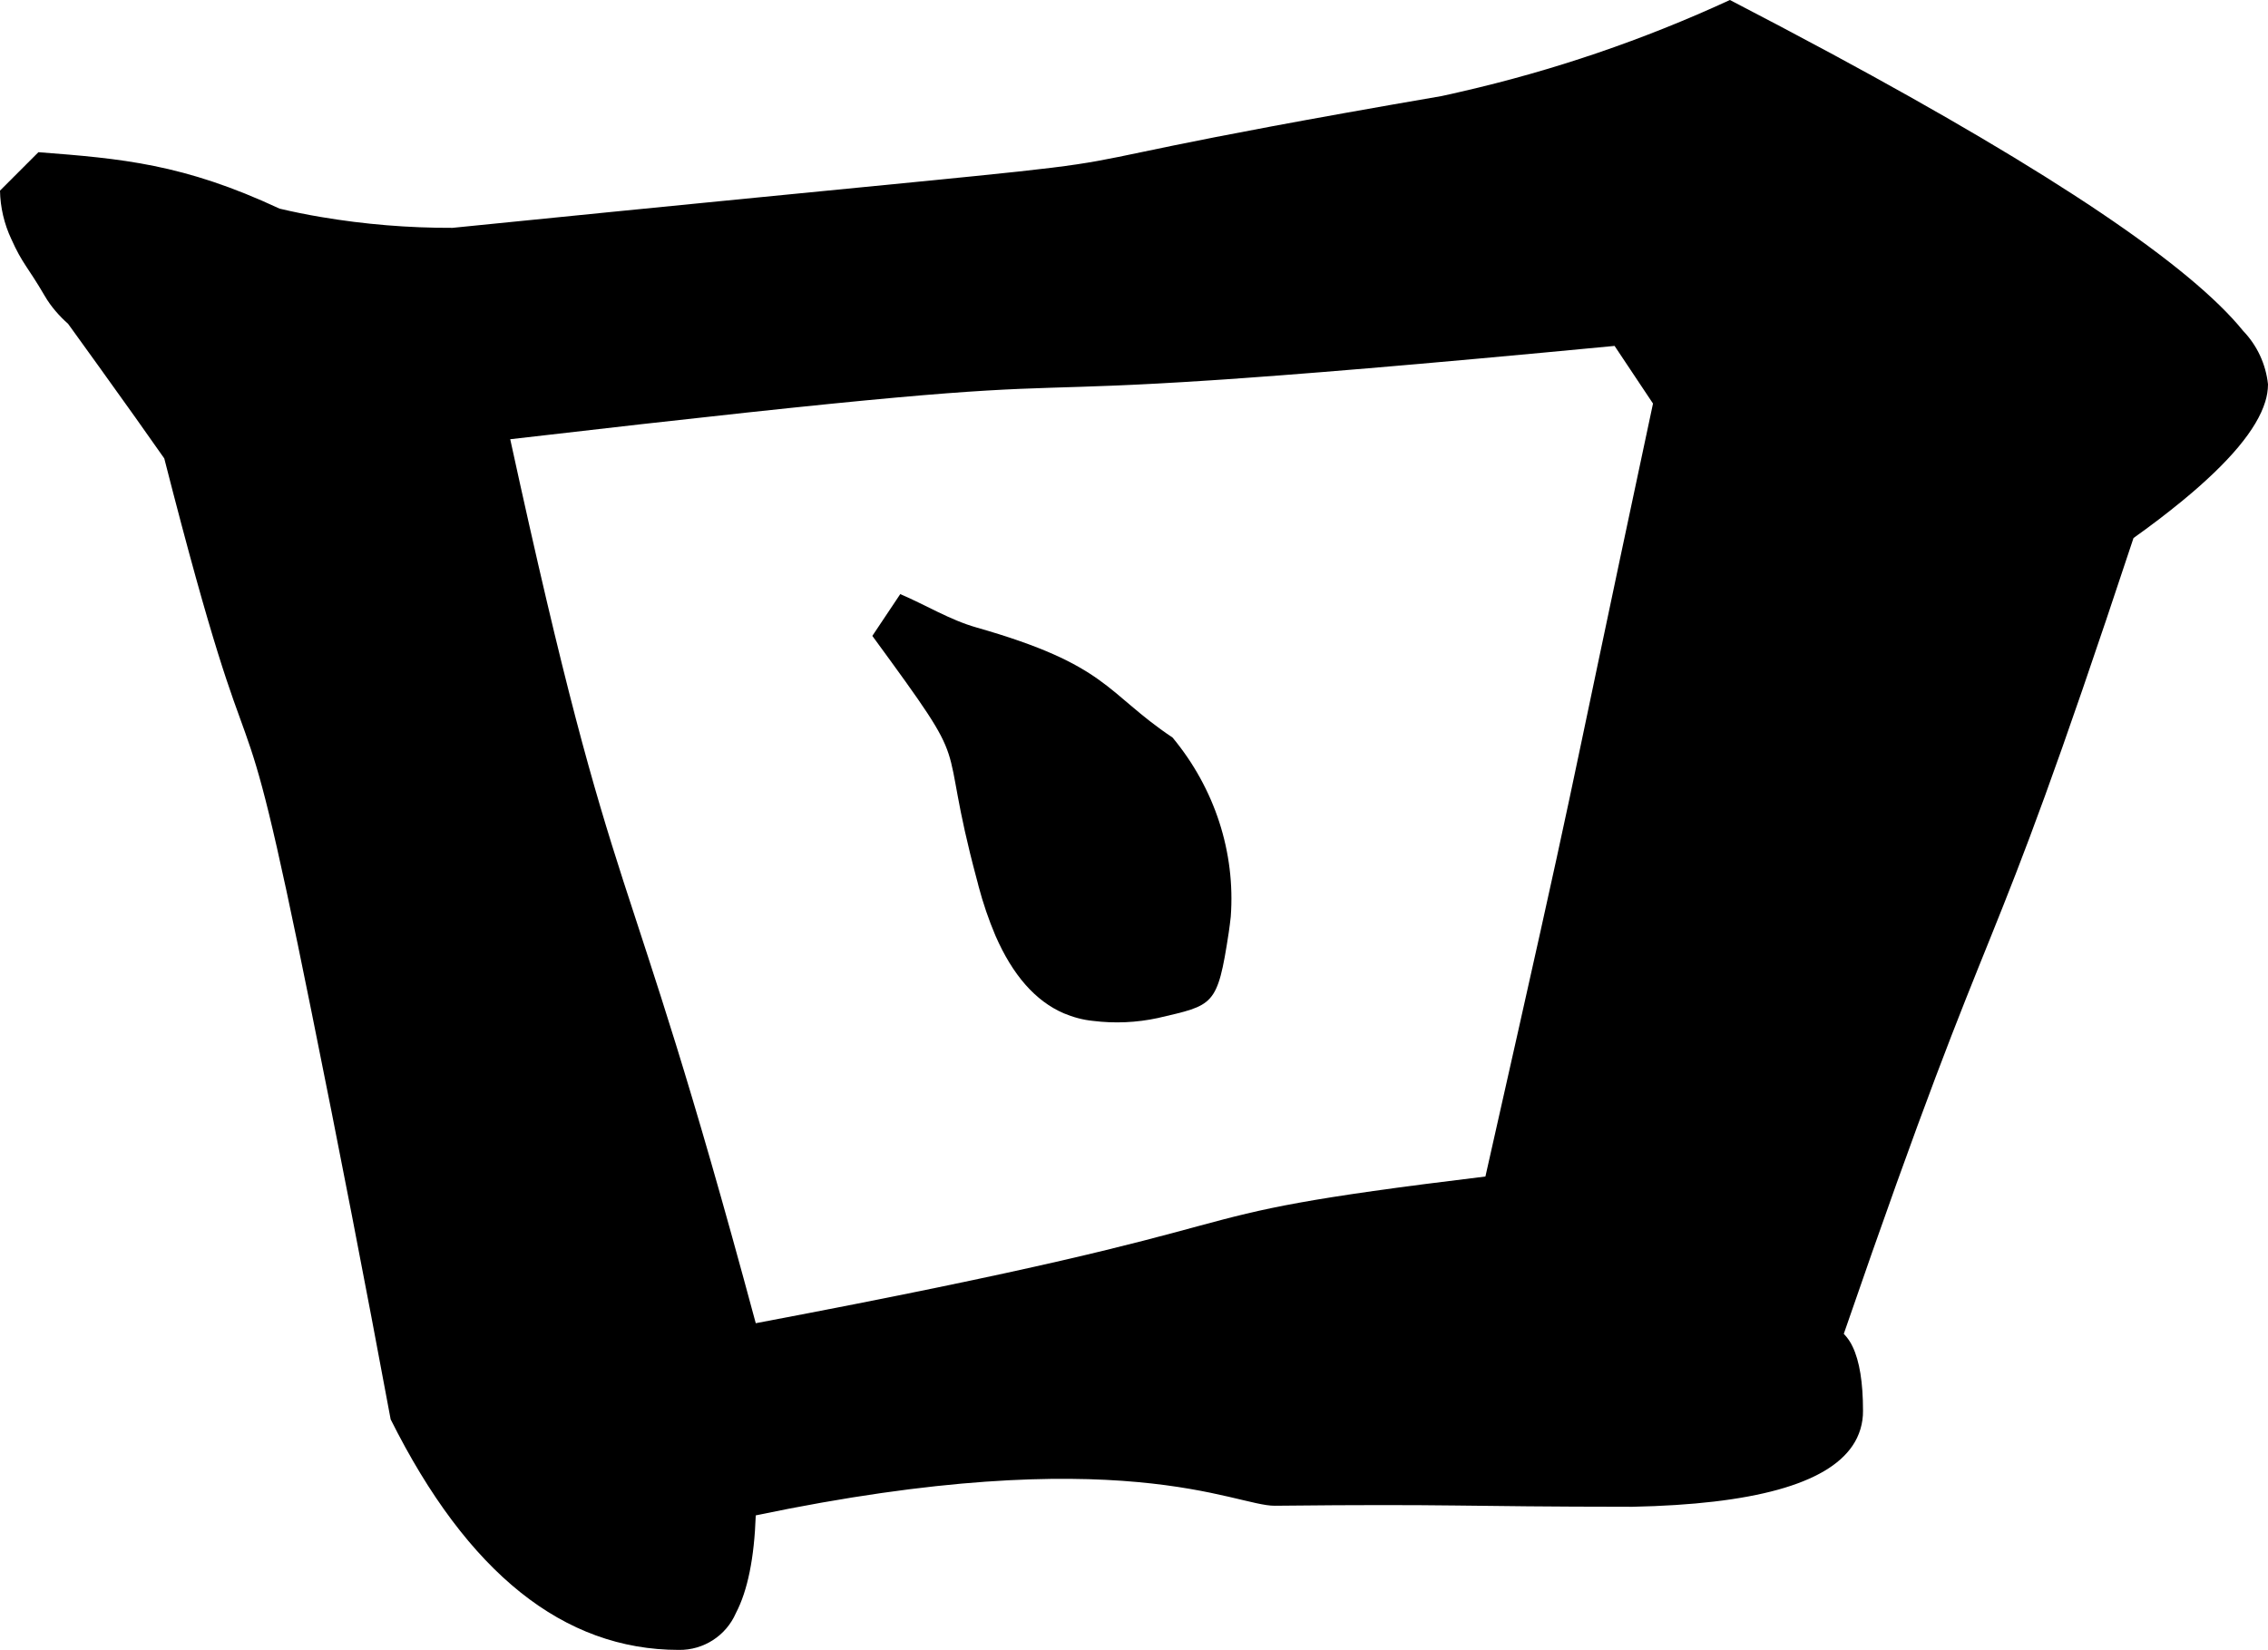
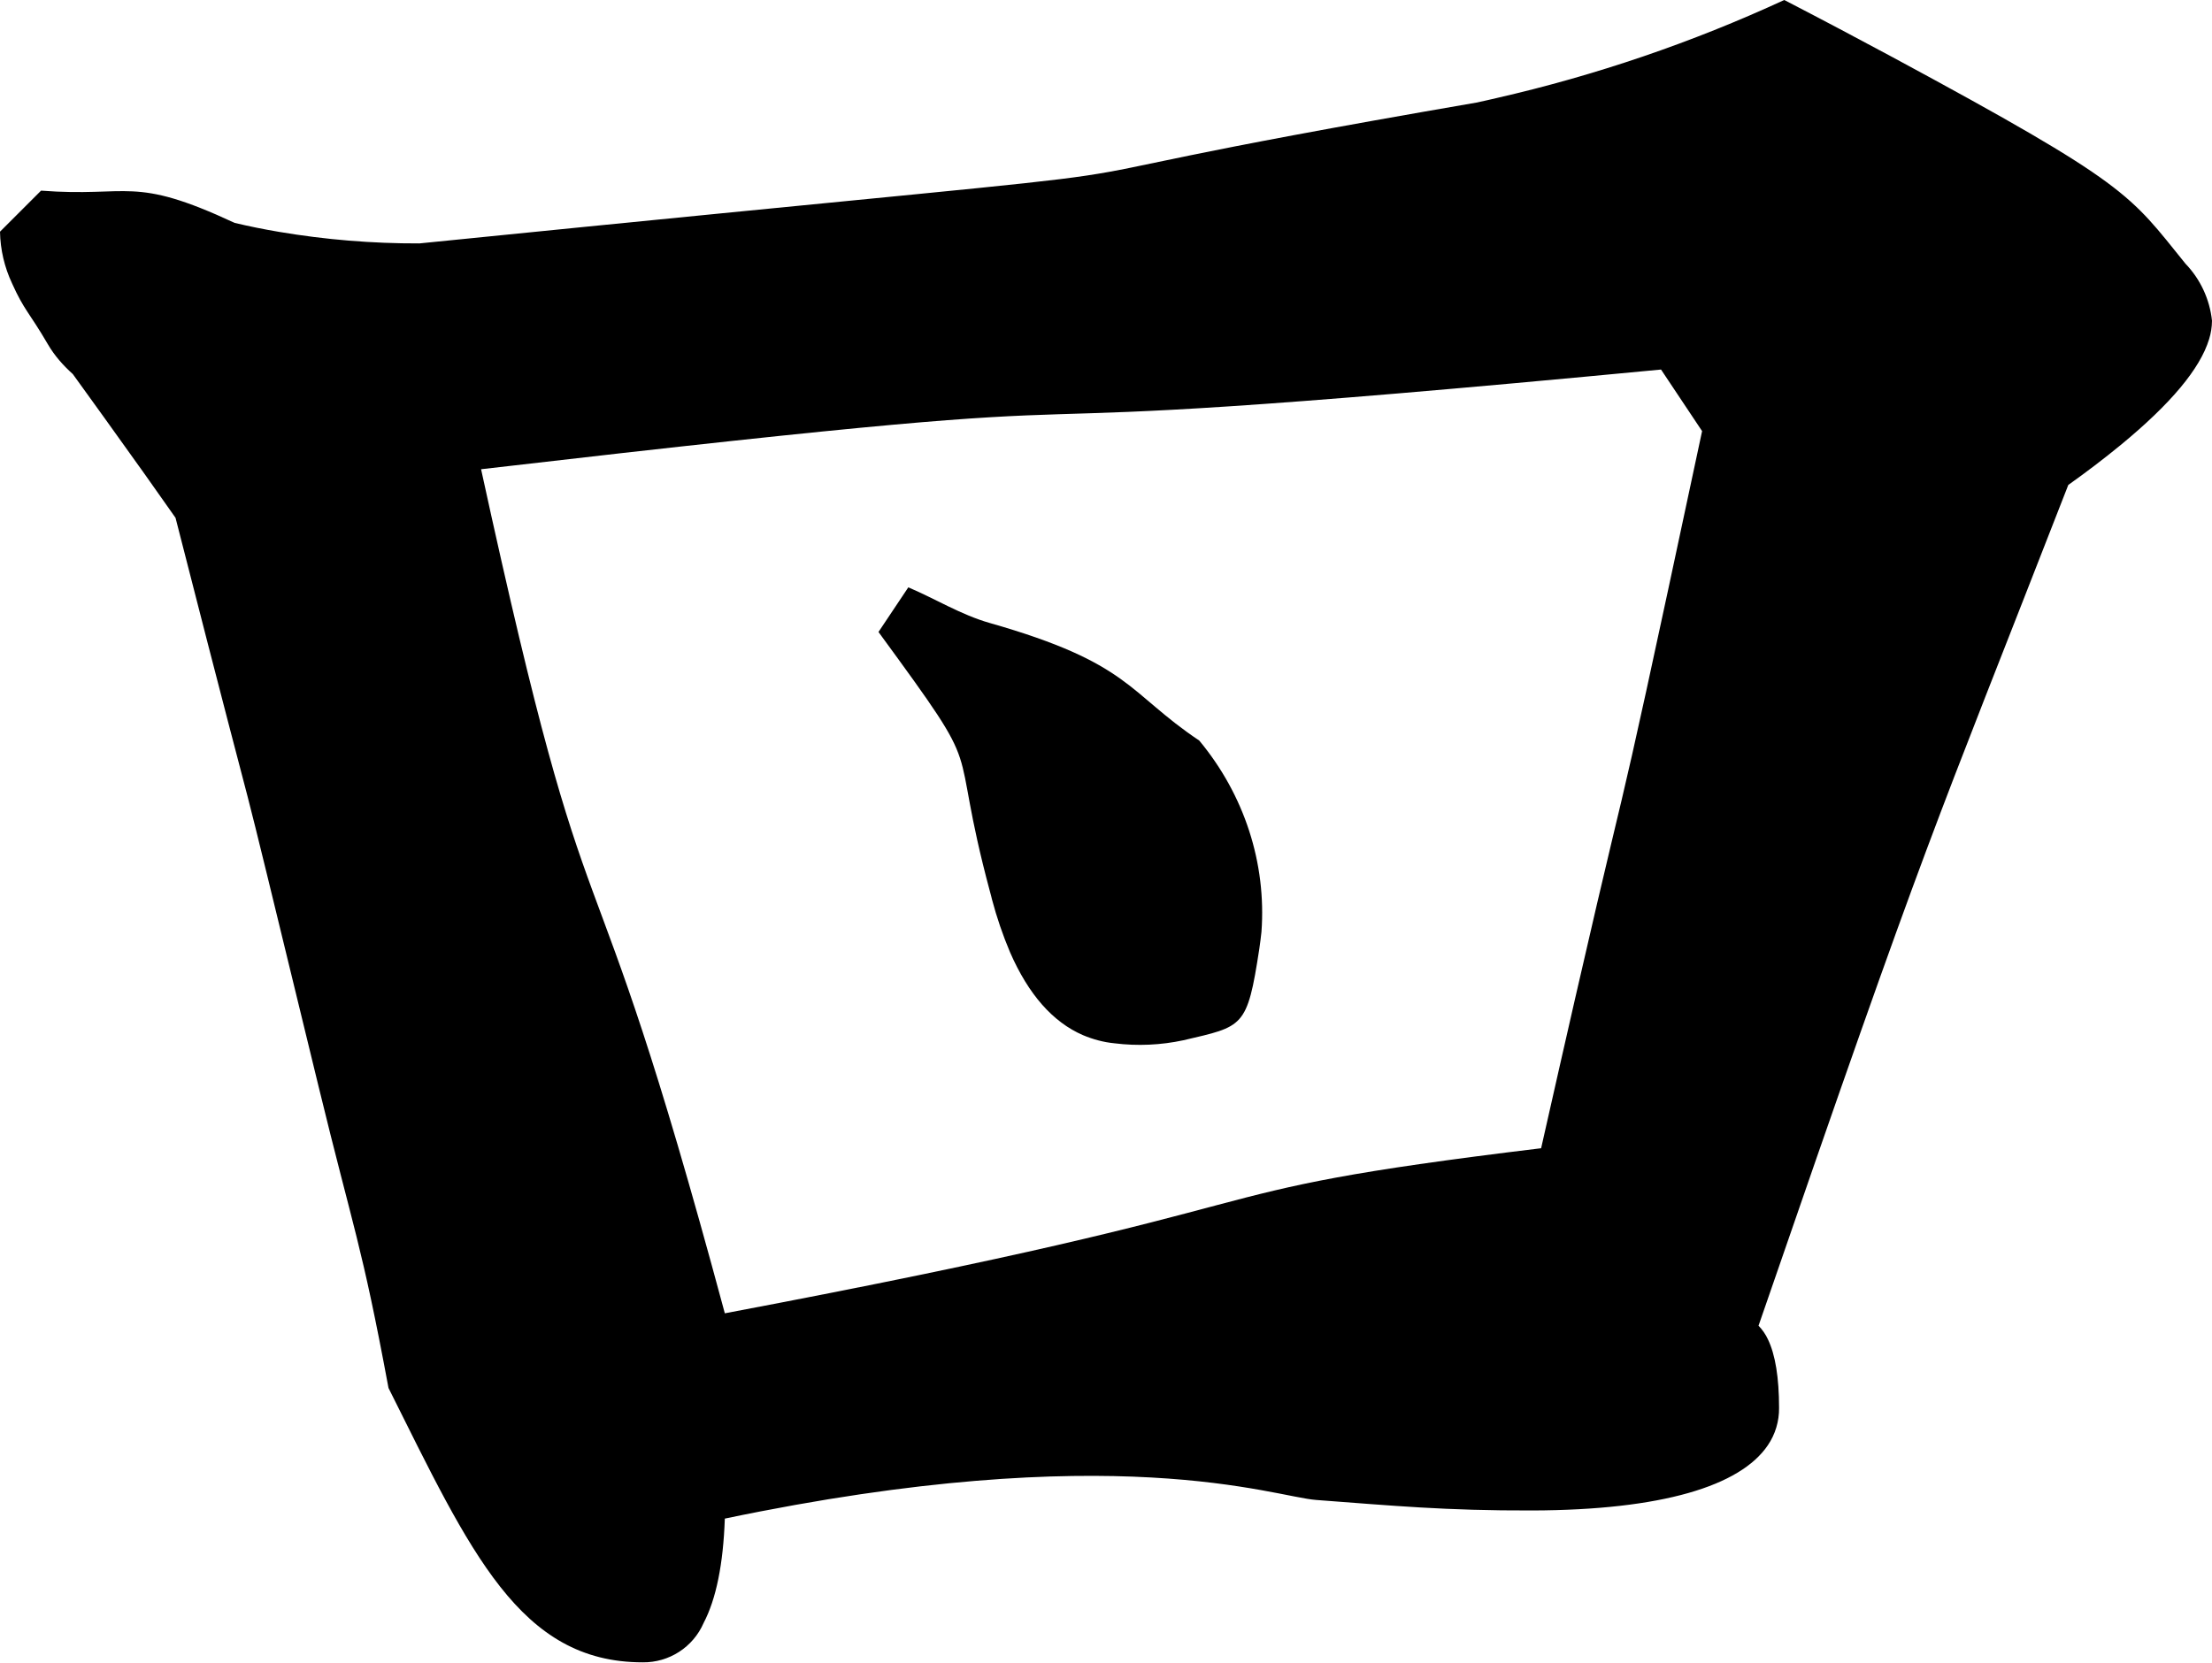
- <svg xmlns="http://www.w3.org/2000/svg" viewBox="39.016 349.479 43.793 31.862" width="43.793px" height="31.862px">
-   <path d="M 39.758 352.418 C 41.366 352.542 42.559 352.642 44.414 353.508 C 44.68 353.571 44.947 353.625 45.215 353.67 C 46.054 353.812 46.904 353.882 47.754 353.879 C 65.567 352.085 55.72 353.252 66.852 351.334 C 66.976 351.308 67.099 351.28 67.222 351.251 C 69.011 350.842 70.753 350.248 72.419 349.479 C 73.074 349.818 73.726 350.163 74.375 350.512 C 78.657 352.822 81.309 354.608 82.33 355.87 C 82.6 356.151 82.768 356.514 82.809 356.901 C 82.808 357.015 82.79 357.128 82.756 357.236 C 82.594 357.768 82.062 358.404 81.16 359.146 C 80.853 359.398 80.536 359.639 80.212 359.869 C 77.176 369.042 77.767 366.103 74.618 375.237 C 74.688 375.31 74.746 375.393 74.788 375.484 C 74.922 375.763 74.989 376.176 74.989 376.722 C 74.992 376.964 74.921 377.201 74.785 377.4 C 74.286 378.136 72.87 378.529 70.536 378.577 C 67.118 378.575 67.143 378.52 63.633 378.557 C 62.862 378.565 60.67 377.267 53.609 378.743 C 53.58 379.569 53.452 380.197 53.226 380.629 C 53.036 381.067 52.602 381.347 52.125 381.341 C 49.899 381.341 48.043 379.857 46.559 376.888 C 46.07 374.256 45.559 371.627 45.028 369.002 C 43.505 361.445 44.097 365.802 42.188 358.332 C 41.864 357.868 41.435 357.265 40.901 356.523 C 40.712 356.26 40.522 355.997 40.332 355.734 C 40.16 355.58 40.001 355.401 39.884 355.2 C 39.543 354.615 39.453 354.583 39.235 354.097 C 39.097 353.804 39.022 353.485 39.016 353.16 L 39.758 352.418 Z M 70.192 356.159 C 54.668 357.643 63.774 356.229 48.868 357.961 C 50.971 367.609 51.012 365.384 53.609 375.032 C 64.701 372.937 60.682 373.05 67.698 372.199 C 69.678 363.417 68.956 366.55 70.934 357.272 L 70.192 356.159 Z M 56.399 360.952 C 56.891 361.161 57.353 361.449 57.869 361.596 C 60.42 362.323 60.359 362.853 61.657 363.722 C 62.472 364.704 62.872 365.938 62.781 367.18 C 62.77 367.281 62.757 367.384 62.742 367.486 C 62.523 368.92 62.455 368.885 61.371 369.139 C 60.963 369.227 60.539 369.246 60.123 369.194 C 59.927 369.175 59.736 369.123 59.553 369.046 C 59.01 368.81 58.571 368.312 58.238 367.55 C 58.106 367.238 57.997 366.918 57.911 366.593 C 57.902 366.551 57.89 366.511 57.879 366.469 C 57.075 363.478 57.899 364.546 55.86 361.759 L 56.399 360.952 Z" id="path-15" vector-effect="non-scaling-stroke" />
+ <svg xmlns="http://www.w3.org/2000/svg" viewBox="209.275 100.92 39.975 30.049" width="39.975px" height="30.049px">
+   <path d="M 210.017 104.366 C 211.625 104.49 211.66 104.083 213.515 104.949 C 213.781 105.012 214.048 105.066 214.316 105.111 C 215.155 105.253 216.005 105.323 216.855 105.32 C 234.668 103.526 224.821 104.693 235.953 102.775 C 236.077 102.749 236.2 102.721 236.323 102.692 C 238.112 102.283 239.854 101.689 241.52 100.92 C 242.175 101.259 242.827 101.604 243.476 101.953 C 247.758 104.263 247.75 104.425 248.771 105.687 C 249.041 105.968 249.209 106.331 249.25 106.718 C 249.249 106.832 249.231 106.945 249.197 107.053 C 249.035 107.585 248.503 108.221 247.601 108.963 C 247.294 109.215 246.977 109.456 246.653 109.686 C 244.12 116.187 244.204 115.75 241.055 124.884 C 241.125 124.957 241.183 125.04 241.225 125.131 C 241.359 125.41 241.426 125.823 241.426 126.369 C 241.429 126.611 241.358 126.848 241.222 127.047 C 240.723 127.783 239.307 128.216 236.973 128.224 C 235.386 128.229 234.441 128.137 233.061 128.034 C 232.292 127.977 229.435 126.895 222.374 128.371 C 222.345 129.197 222.217 129.825 221.991 130.257 C 221.801 130.695 221.367 130.975 220.89 130.969 C 218.664 130.969 217.78 128.979 216.296 126.01 C 215.807 123.378 215.666 123.165 215.033 120.563 C 213.151 112.826 214.356 117.75 212.447 110.28 C 212.123 109.816 211.694 109.213 211.16 108.471 C 210.971 108.208 210.781 107.945 210.591 107.682 C 210.419 107.528 210.26 107.349 210.143 107.148 C 209.802 106.563 209.712 106.531 209.494 106.045 C 209.356 105.752 209.281 105.433 209.275 105.108 L 210.017 104.366 Z M 239.293 107.6 C 223.769 109.084 232.875 107.67 217.969 109.402 C 220.072 119.05 219.777 115.012 222.374 124.66 C 233.466 122.565 230.11 122.527 237.126 121.676 C 239.106 112.894 238.057 117.991 240.035 108.713 L 239.293 107.6 Z M 225.69 111.537 C 226.182 111.746 226.644 112.034 227.16 112.181 C 229.711 112.908 229.65 113.438 230.948 114.307 C 231.763 115.289 232.163 116.523 232.072 117.765 C 232.061 117.866 232.048 117.969 232.033 118.071 C 231.814 119.505 231.746 119.47 230.662 119.724 C 230.254 119.812 229.83 119.831 229.414 119.779 C 229.218 119.76 229.027 119.708 228.844 119.631 C 228.301 119.395 227.862 118.897 227.529 118.135 C 227.397 117.823 227.288 117.503 227.202 117.178 C 227.193 117.136 227.181 117.096 227.17 117.054 C 226.366 114.063 227.19 115.131 225.151 112.344 L 225.69 111.537 Z" id="path-15" vector-effect="non-scaling-stroke" transform="matrix(1, 0, 0, 1, 0, 7.105427357601002e-15)" />
</svg>
